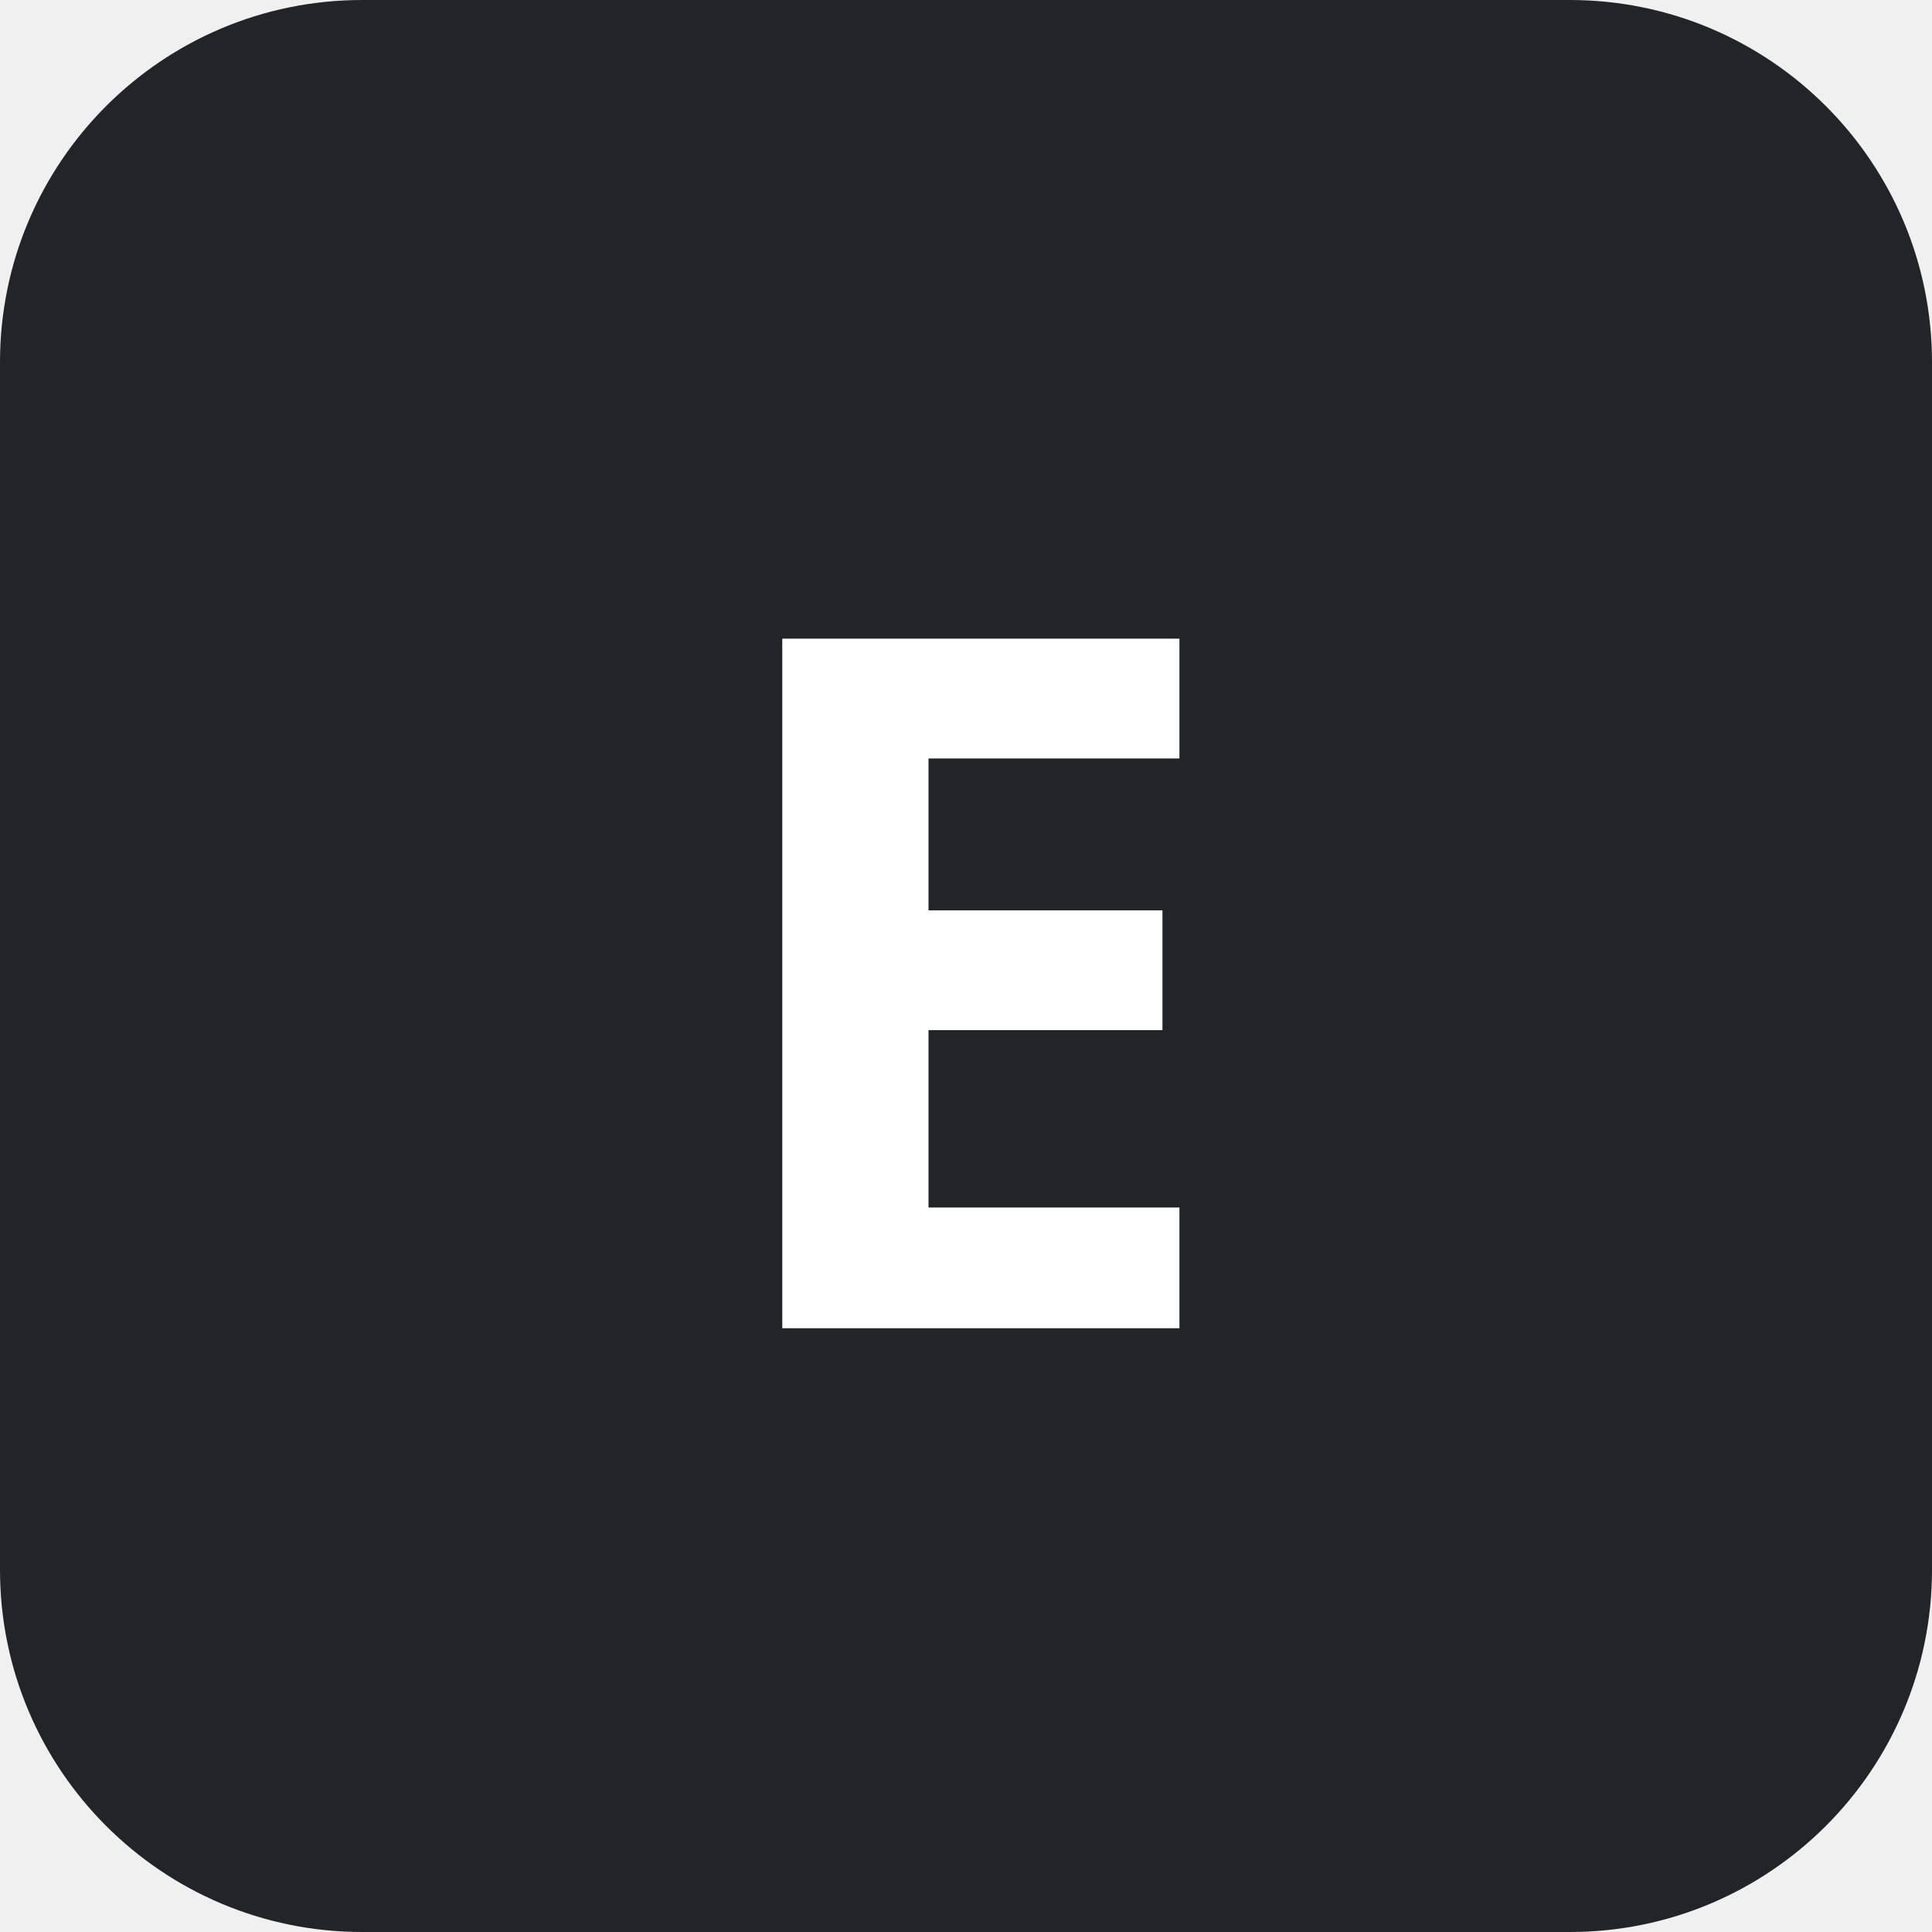
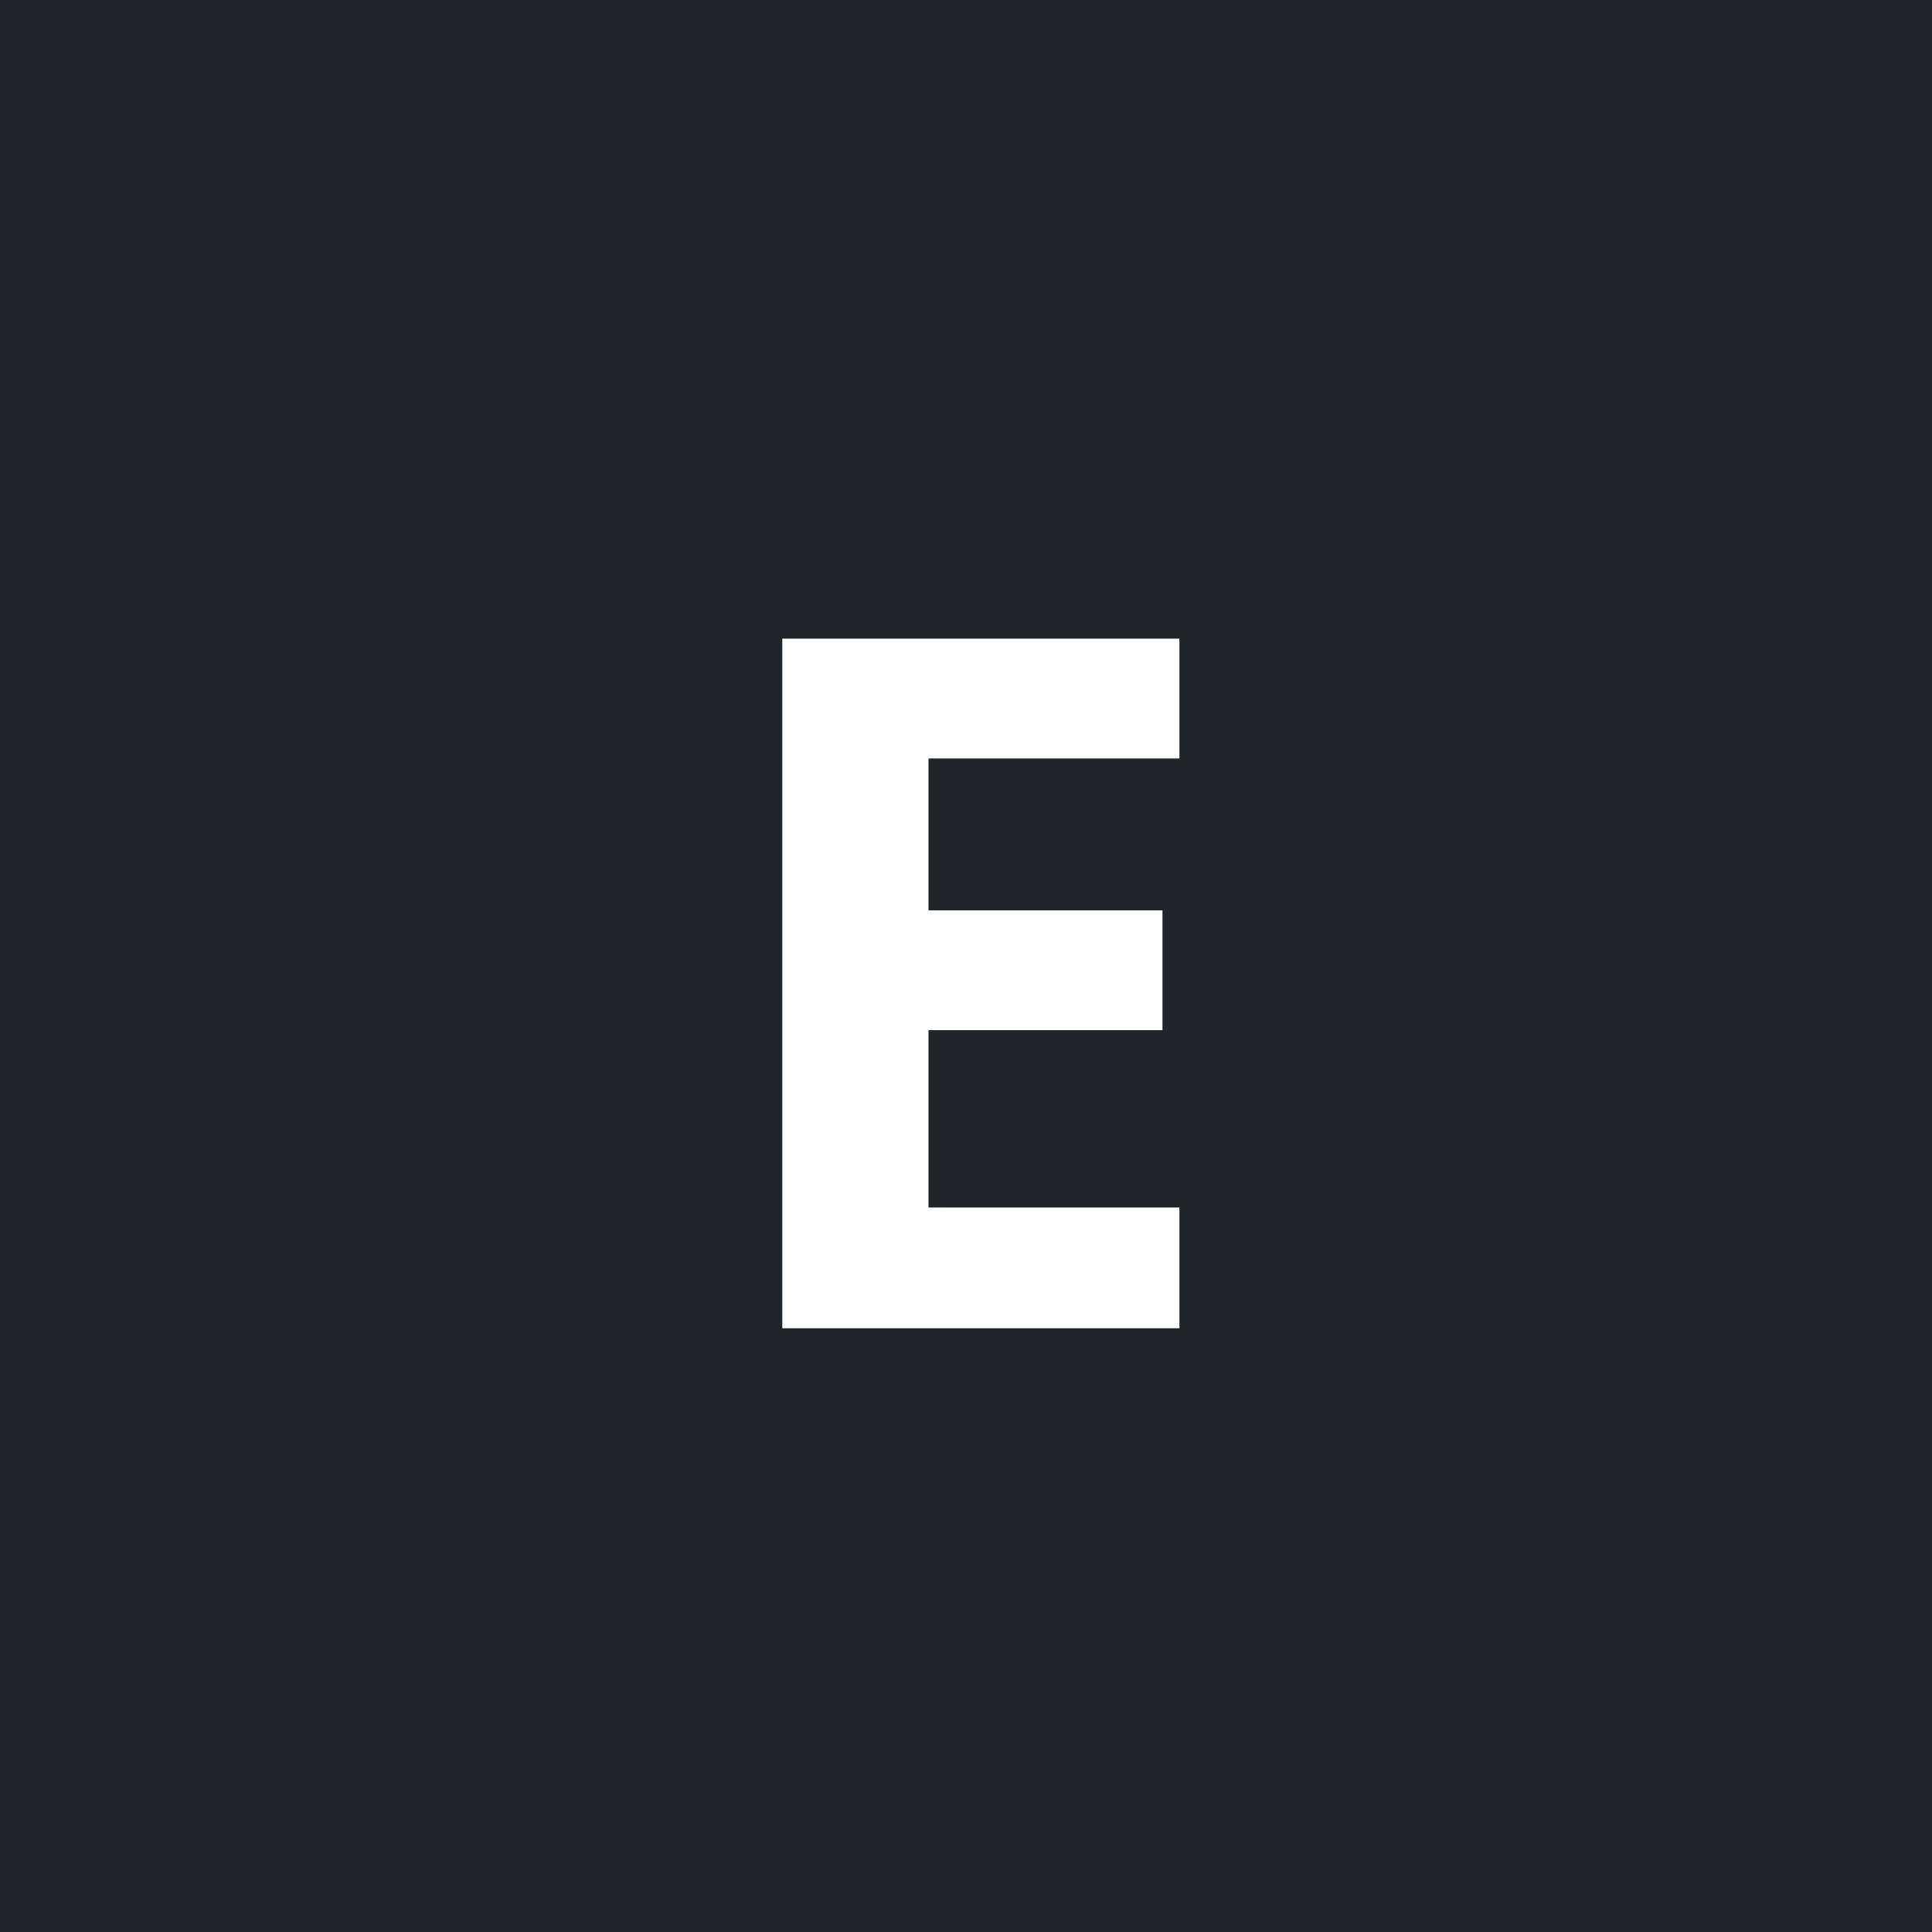
<svg xmlns="http://www.w3.org/2000/svg" viewBox="0 0 32 32" width="32" height="32">
-   <rect width="32" height="32" rx="6" fill="#212529" />
+   <rect width="32" height="32" fill="#212529" />
  <text x="16" y="22" text-anchor="middle" font-family="system-ui,sans-serif" font-size="16" font-weight="700" fill="#fff">E</text>
</svg>
